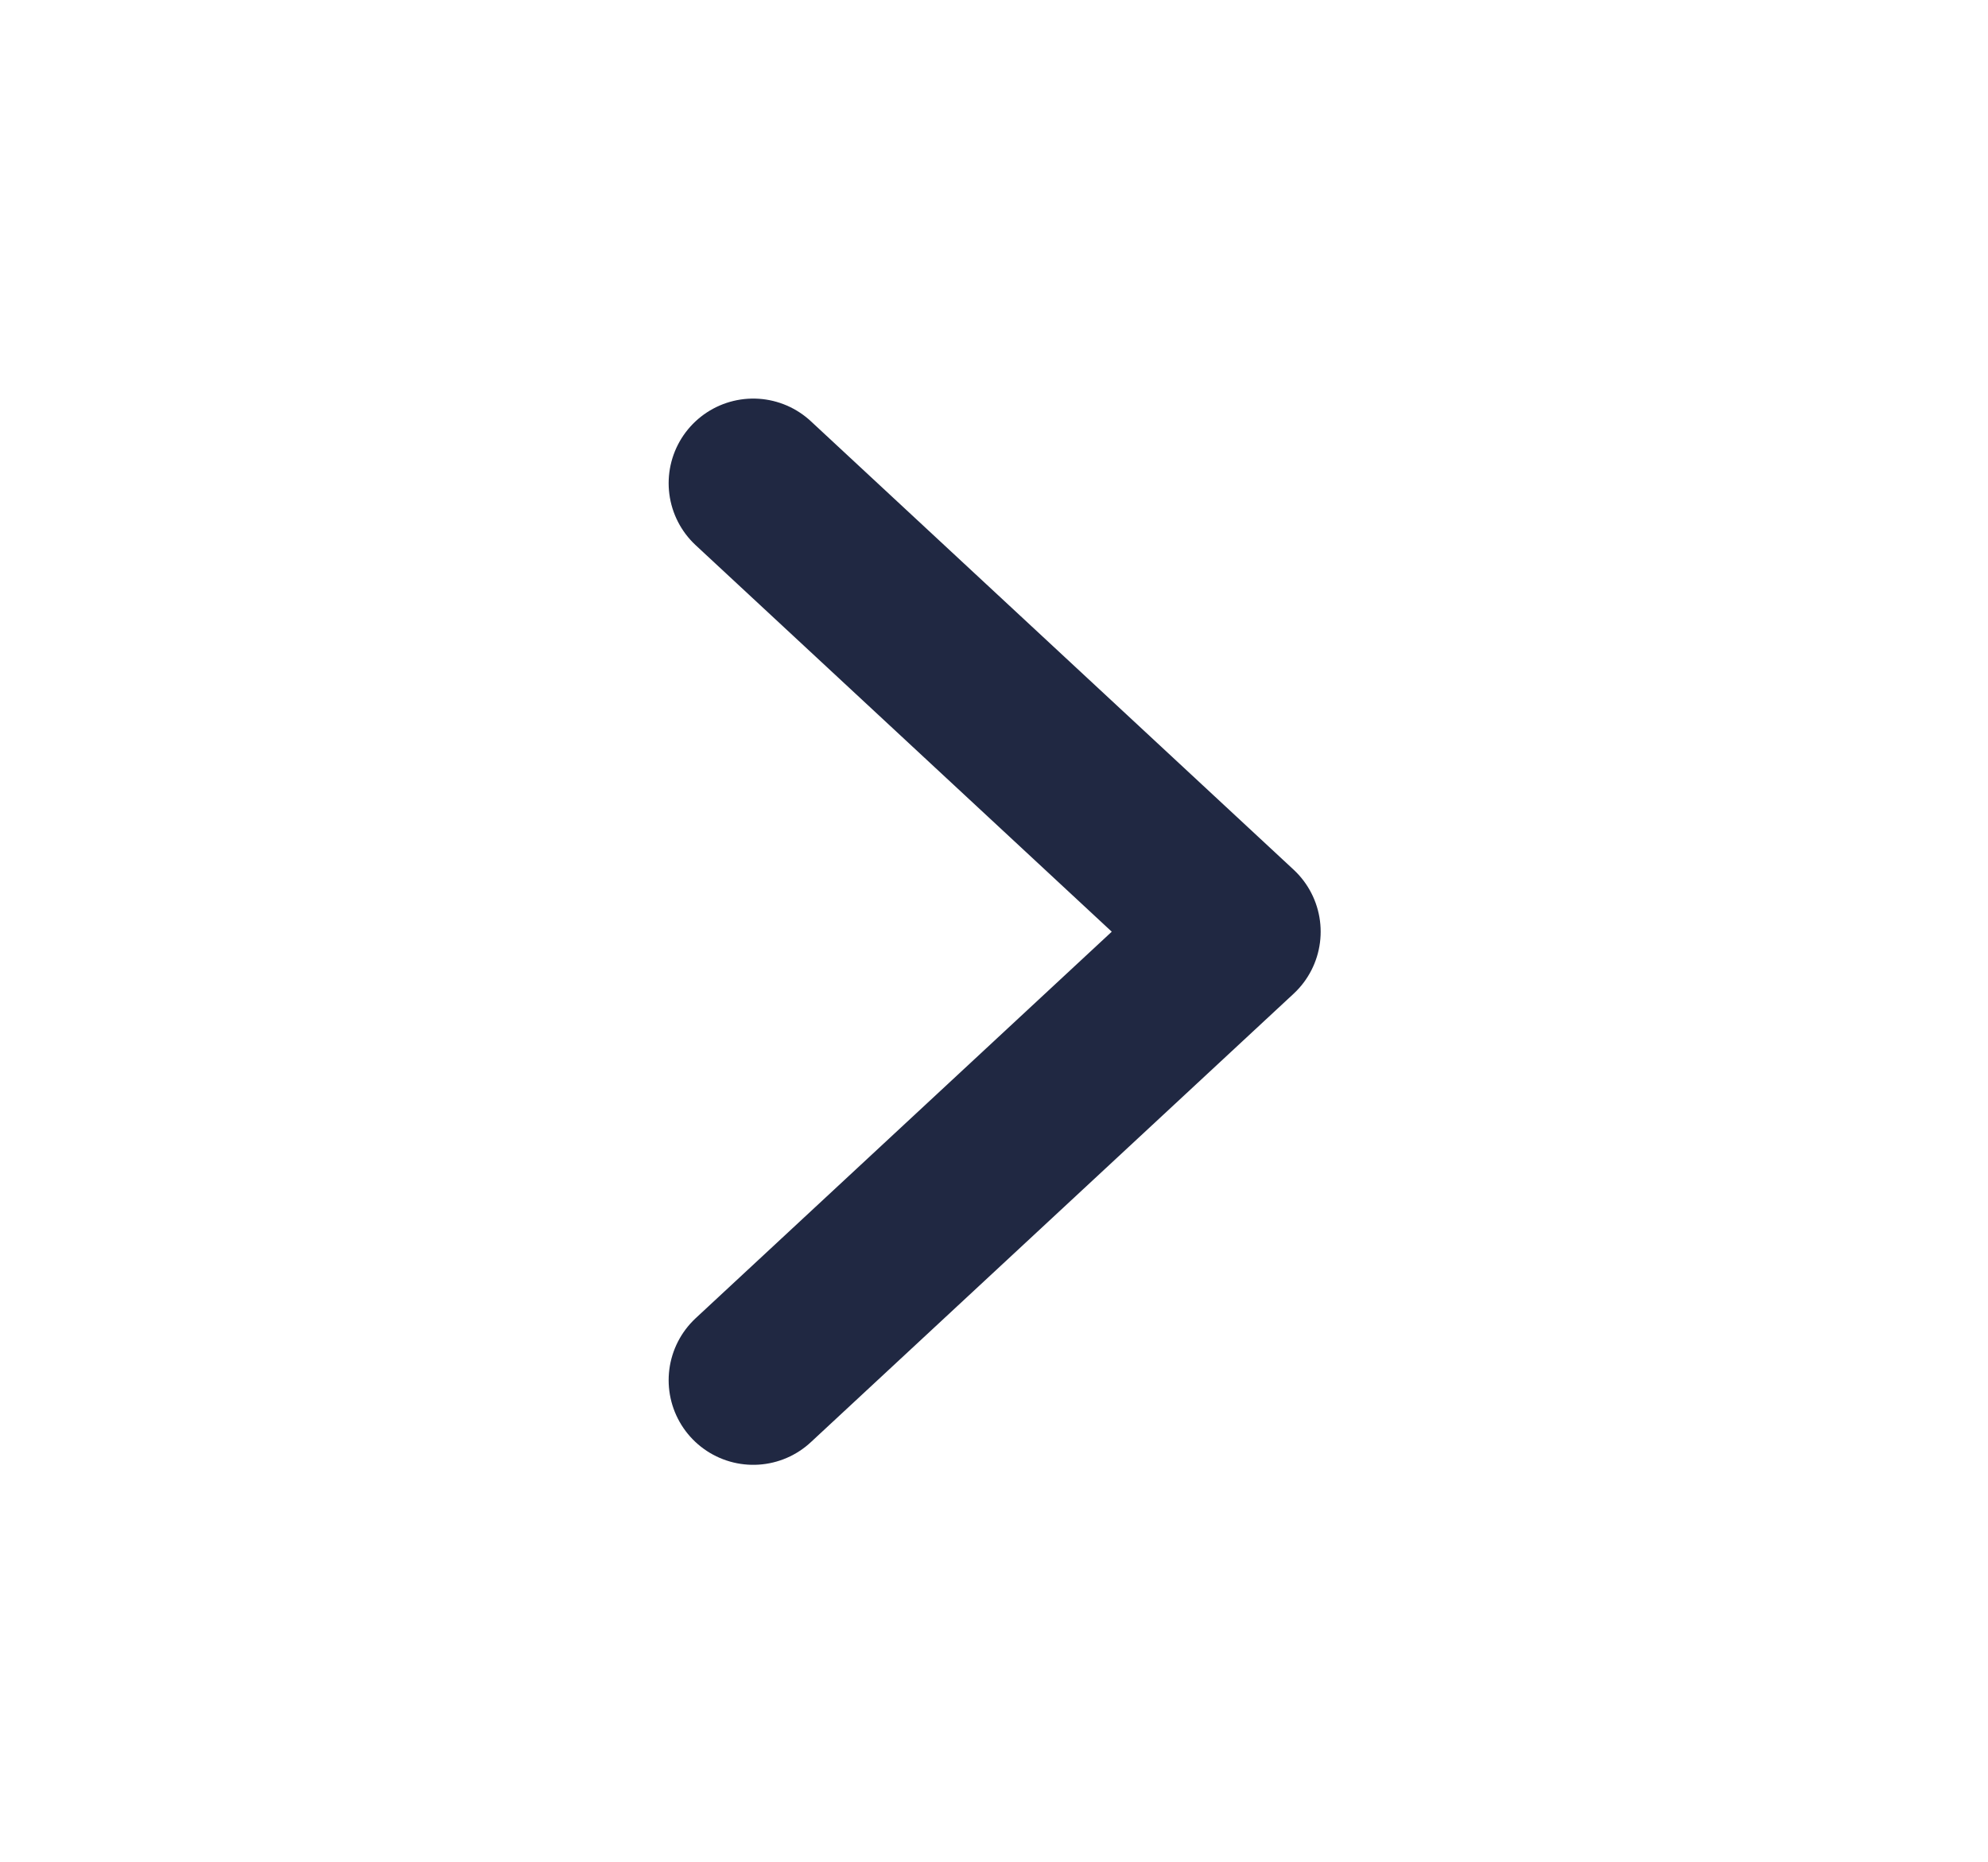
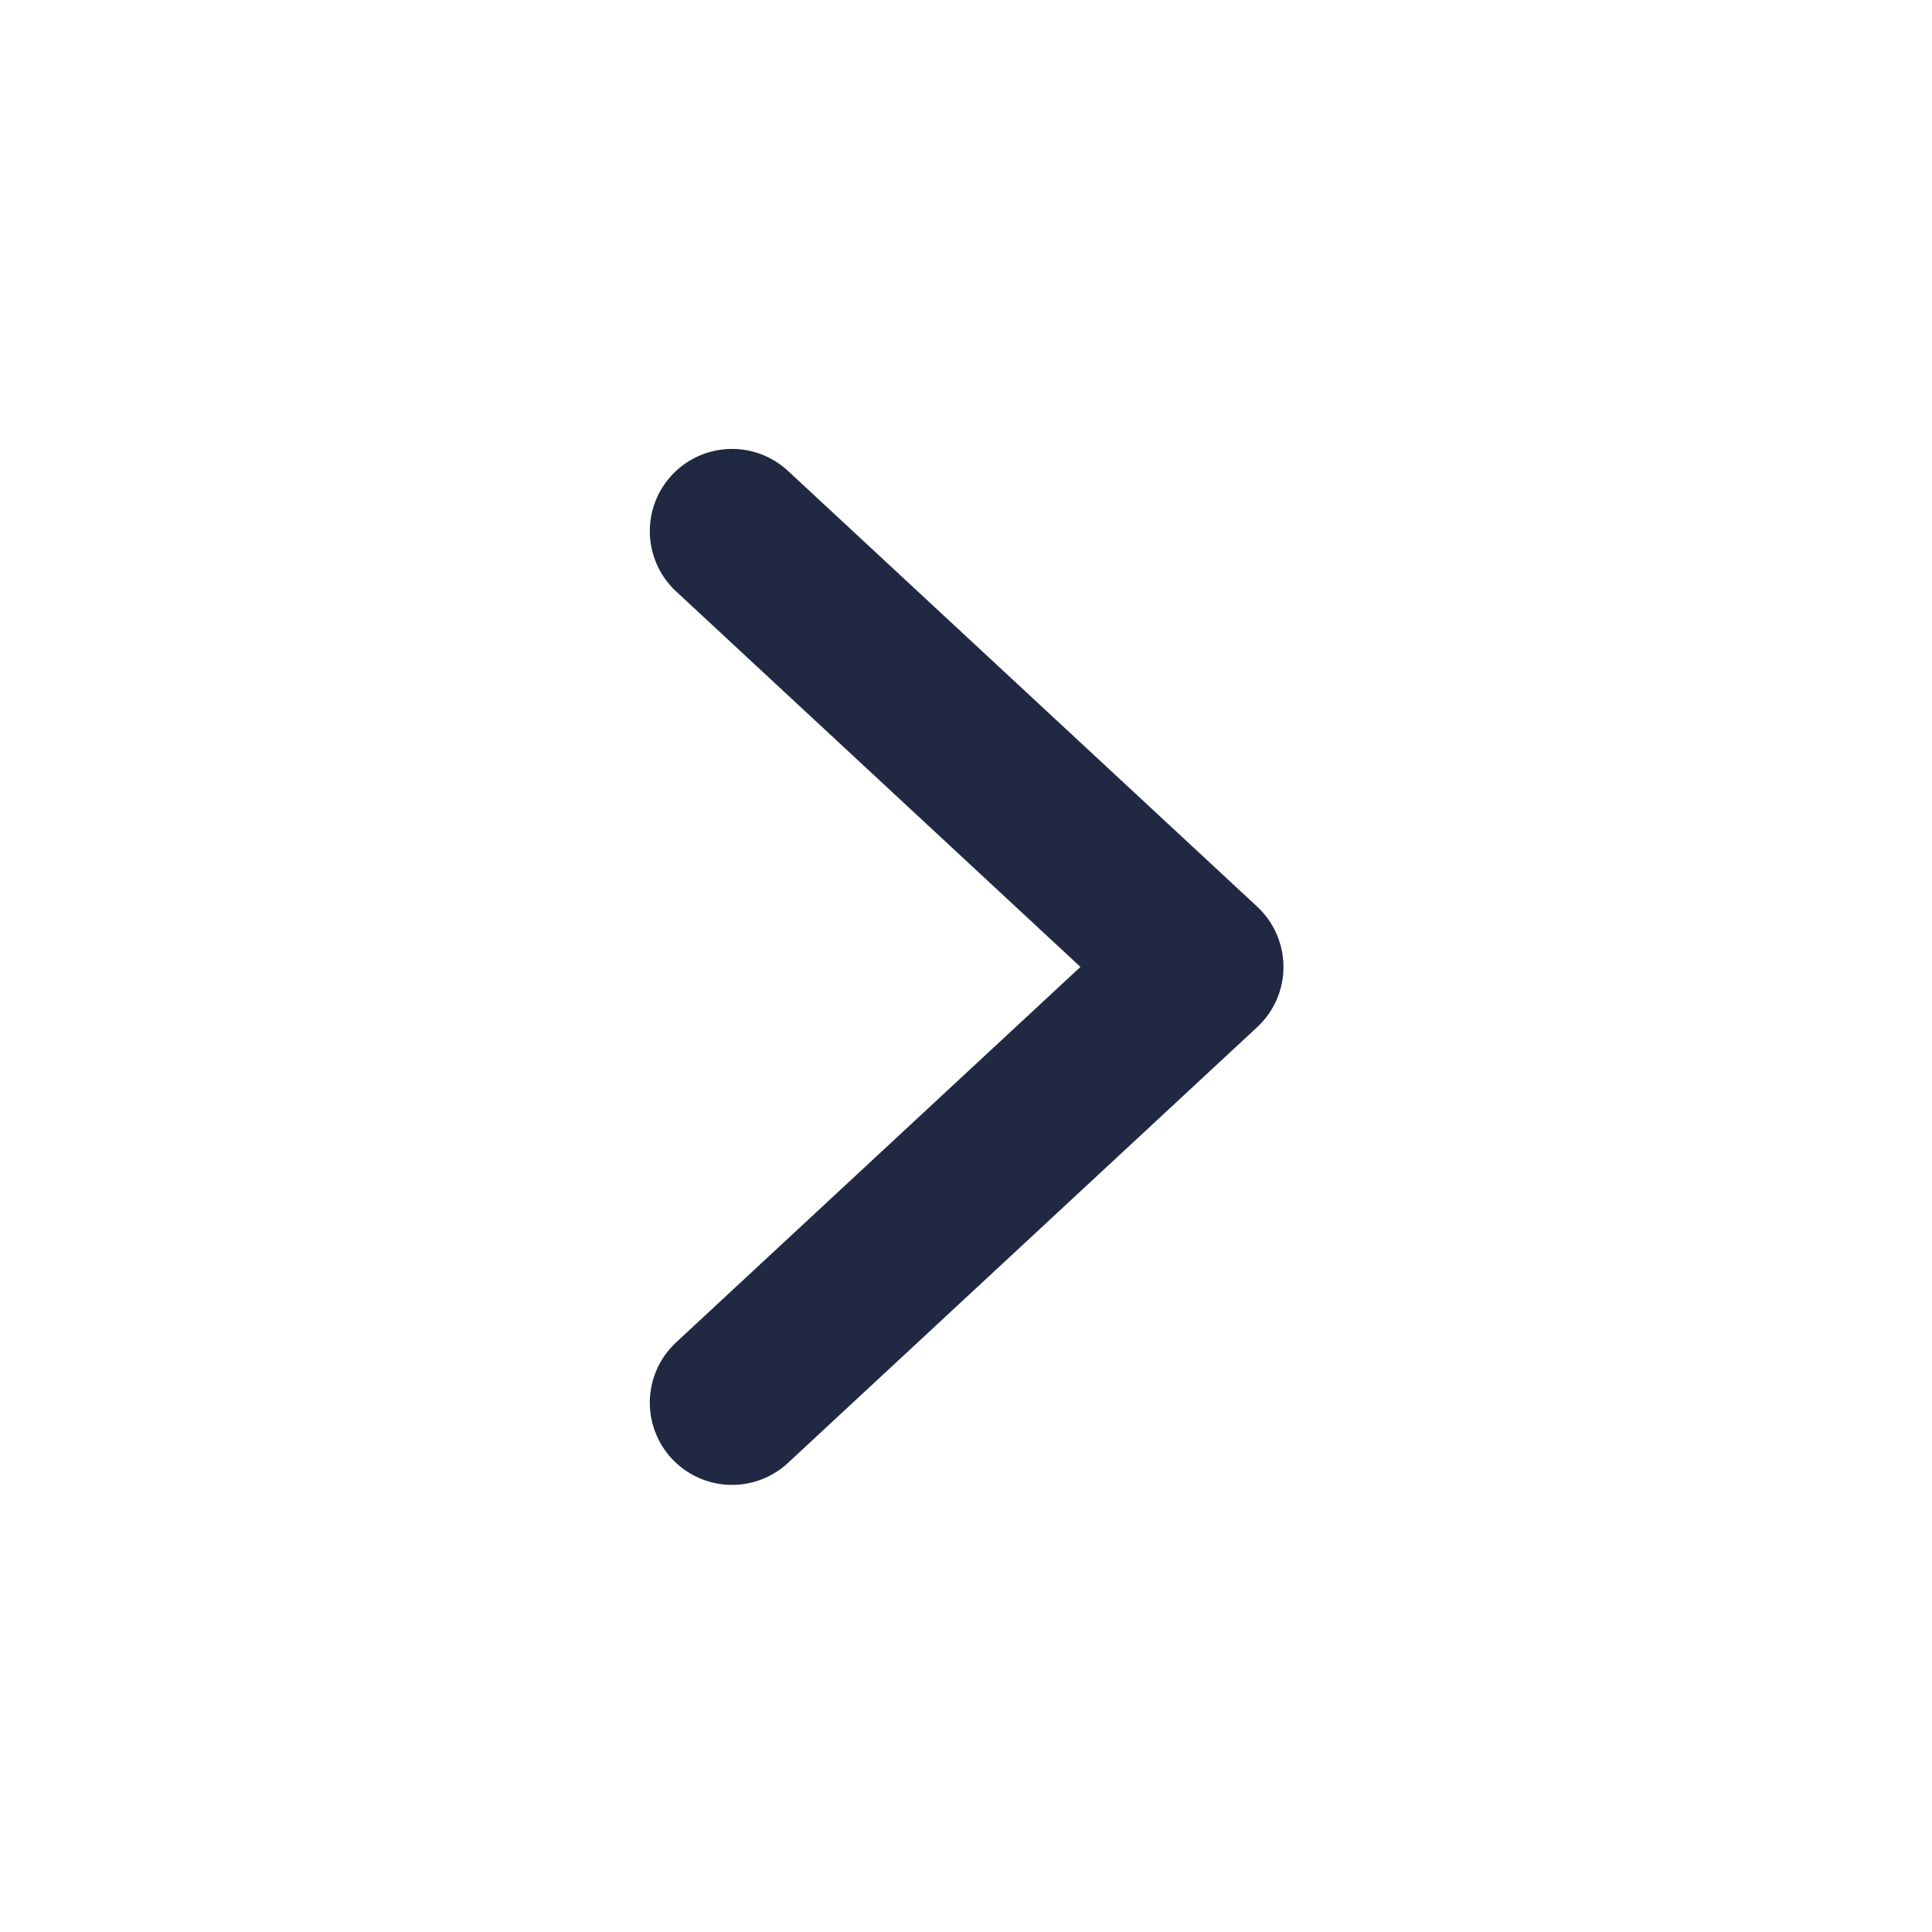
- <svg xmlns="http://www.w3.org/2000/svg" width="47" height="44" viewBox="0 0 47 44" fill="none">
+ <svg xmlns="http://www.w3.org/2000/svg" width="36" height="36" viewBox="0 0 47 44" fill="none">
  <path d="M17.808 11.421L29.223 22.022L17.808 32.623" stroke="#202842" stroke-width="4" stroke-linecap="round" stroke-linejoin="round" />
</svg>
